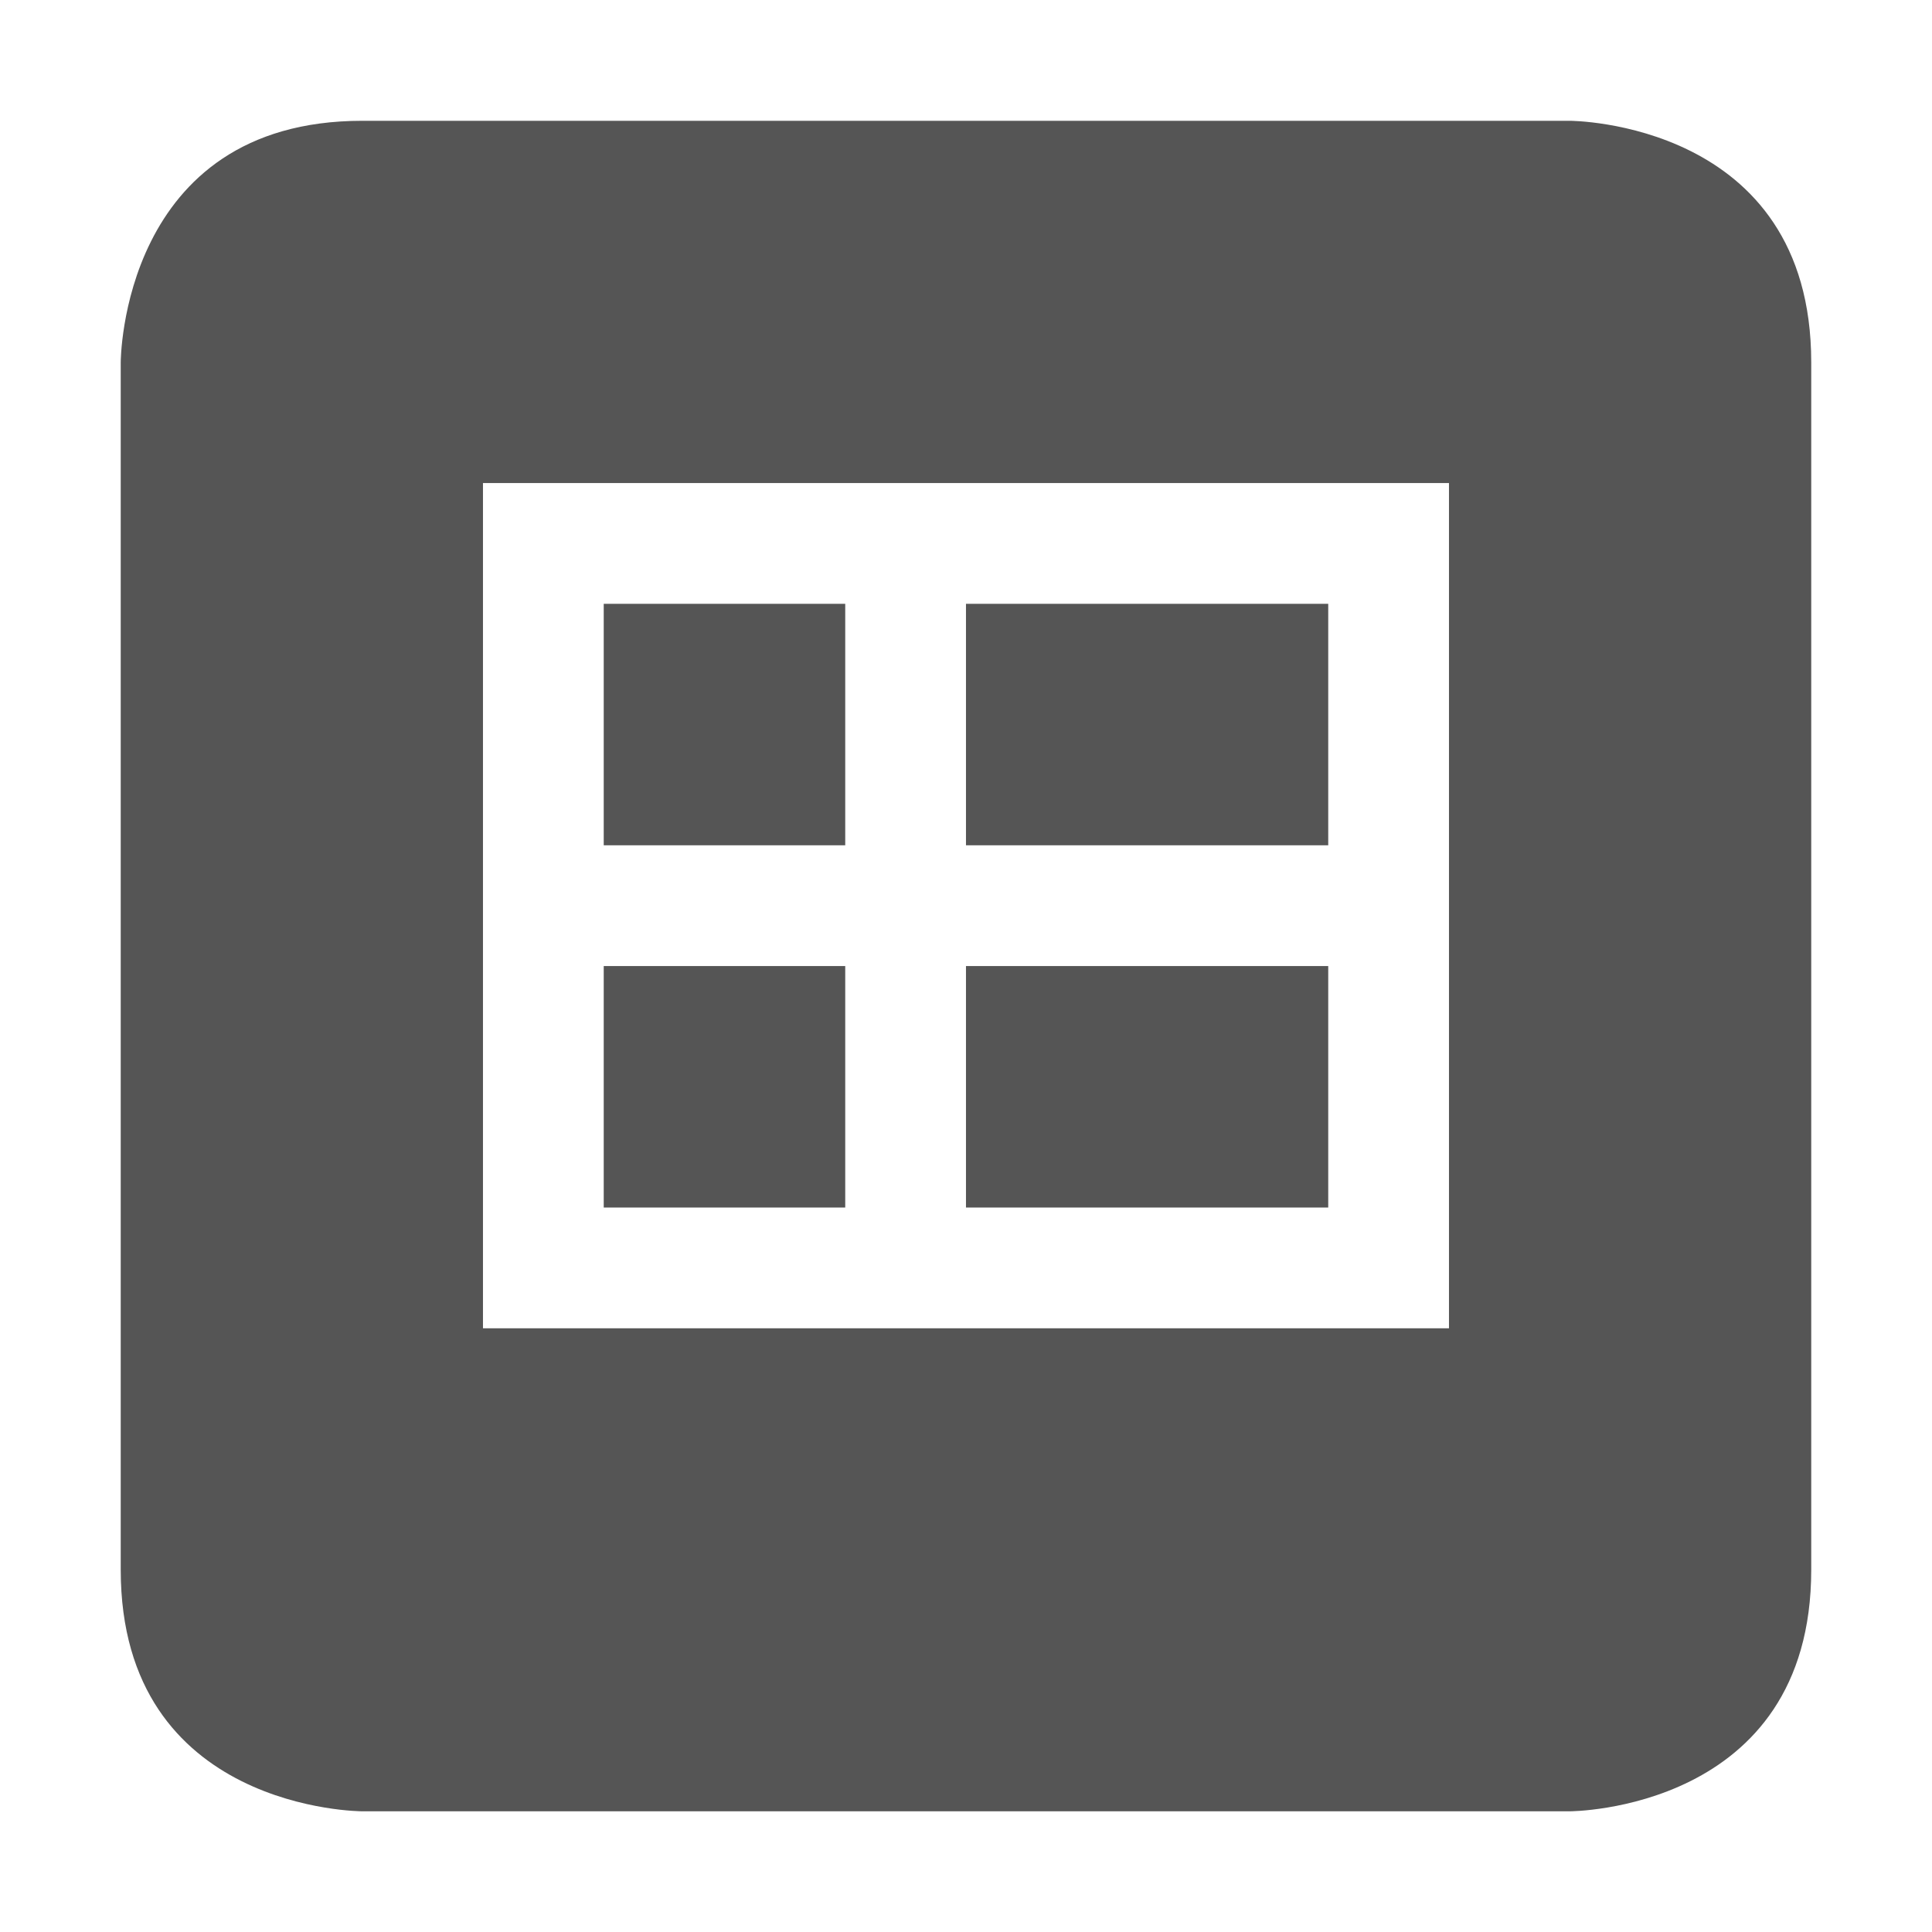
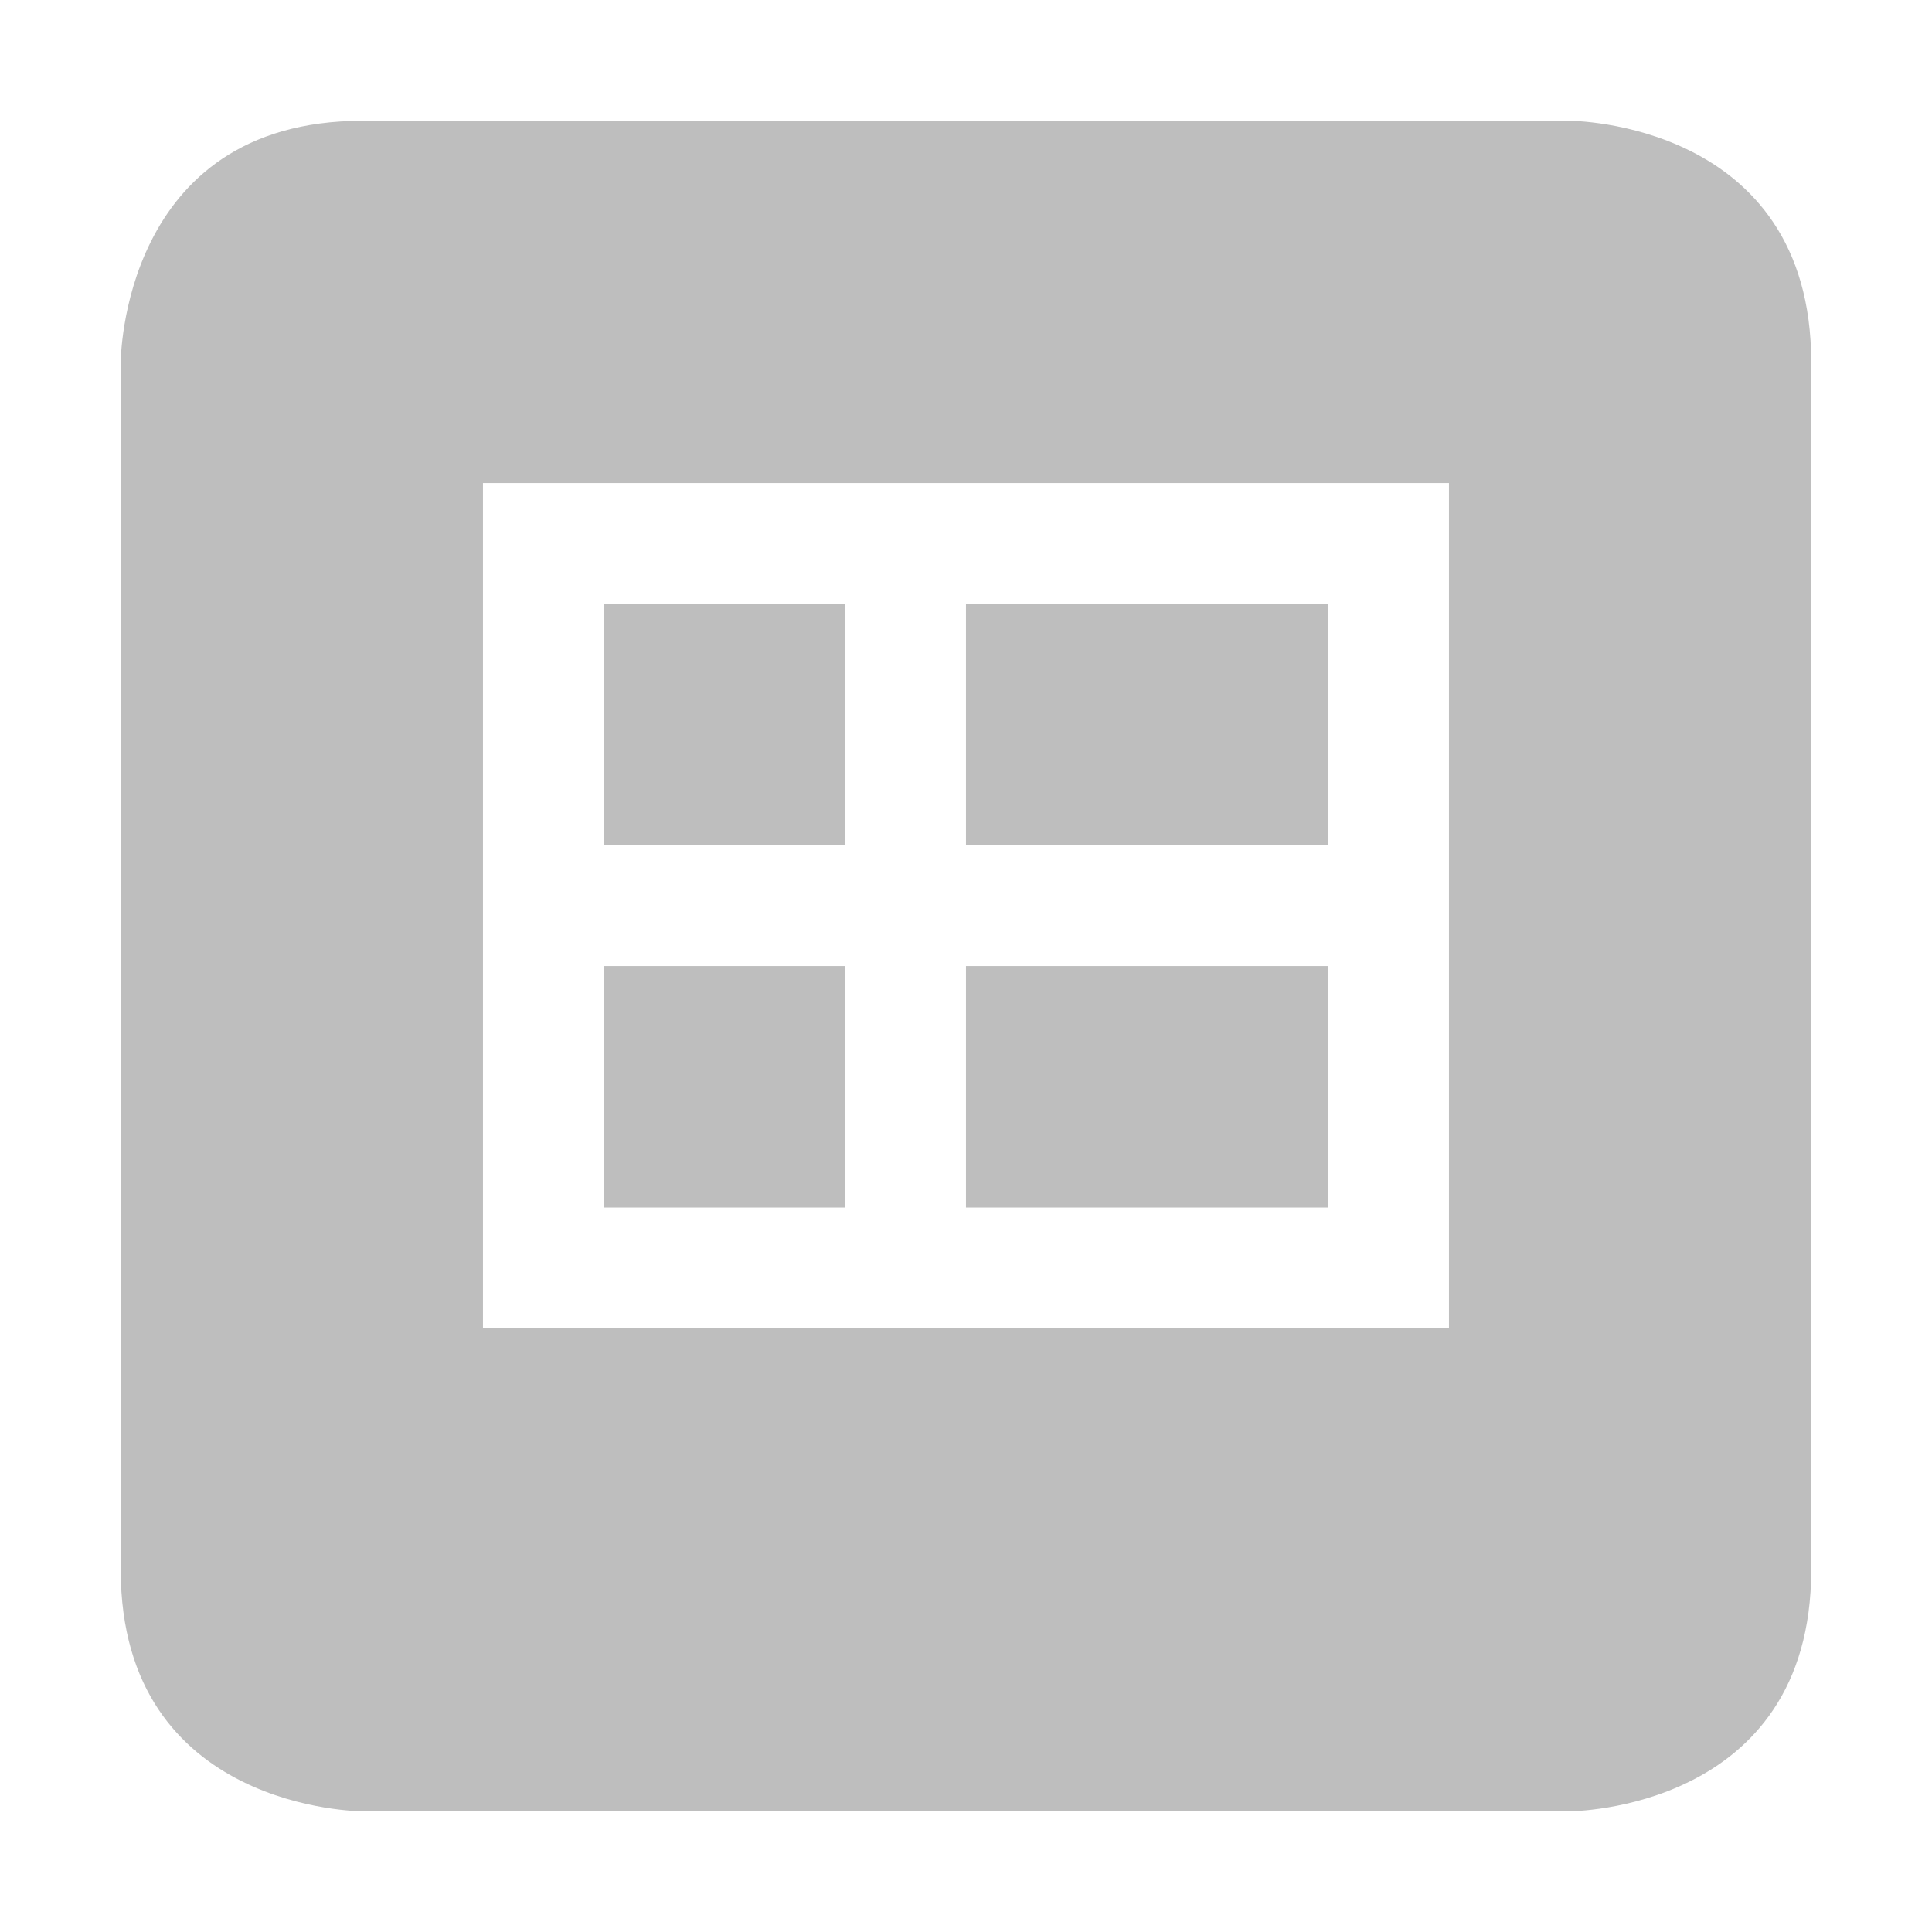
<svg xmlns="http://www.w3.org/2000/svg" xmlns:ns1="http://www.openswatchbook.org/uri/2009/osb" height="16" id="svg7384" style="enable-background:new" version="1.1" width="16">
  <defs id="defs7386">
    <linearGradient id="linearGradient5606" ns1:paint="solid">
      <stop id="stop5608" offset="0" style="stop-color:#000000;stop-opacity:1;" />
    </linearGradient>
    <filter id="filter7554" style="color-interpolation-filters:sRGB">
      <feBlend id="feBlend7556" in2="BackgroundImage" mode="darken" />
    </filter>
  </defs>
  <g id="layer9" style="display:inline" transform="translate(-725.0002,331.0034)" />
  <g id="layer10" style="display:inline;filter:url(#filter7554)" transform="translate(-725.0002,331.0034)" />
  <g id="layer1" style="display:inline" transform="translate(-484,-285.9966)" />
  <g id="layer14" style="display:inline" transform="translate(-725.0002,331.0034)">
-     <path d="m 728,-330.003 c -2,0 -2,2 -2,2 l 0,10 c 0,2 2,2 2,2 l 10,0 c 0,0 2,0 2,-2 l 0,-10 c 0,-2 -2,-2 -2,-2 l -2,0 -8,0 z m 1,3 1,0 2,0 1,0 3,0 1,0 0,7 -8,0 0,-7 z m 1,1 0,2 2,0 0,-2 -2,0 z m 3,0 0,2 3,0 0,-2 -3,0 z m -3,3 0,2 2,0 0,-2 -2,0 z m 3,0 0,2 3,0 0,-2 -3,0 z" id="path13895" style="display:inline;fill:#555555;fill-opacity:1;stroke:none;filter:url(#filter14069);enable-background:new" />
+     <path d="m 728,-330.003 c -2,0 -2,2 -2,2 l 0,10 c 0,2 2,2 2,2 l 10,0 c 0,0 2,0 2,-2 l 0,-10 c 0,-2 -2,-2 -2,-2 l -2,0 -8,0 z m 1,3 1,0 2,0 1,0 3,0 1,0 0,7 -8,0 0,-7 z m 1,1 0,2 2,0 0,-2 -2,0 z m 3,0 0,2 3,0 0,-2 -3,0 z m -3,3 0,2 2,0 0,-2 -2,0 z m 3,0 0,2 3,0 0,-2 -3,0 z" id="path13895" style="display:inline;fill:#bebebe;fill-opacity:1;stroke:none;filter:url(#filter14069);enable-background:new" />
  </g>
  <g id="layer15" style="display:inline" transform="translate(-725.0002,331.0034)" />
  <g id="g71291" style="display:inline" transform="translate(-725.0002,331.0034)" />
  <g id="layer2" style="display:inline" transform="translate(-484,-135.9966)" />
  <g id="g6058" style="display:inline" transform="translate(-484,-135.9966)" />
  <g id="layer12" style="display:inline" transform="translate(-725.0002,331.0034)" />
</svg>
